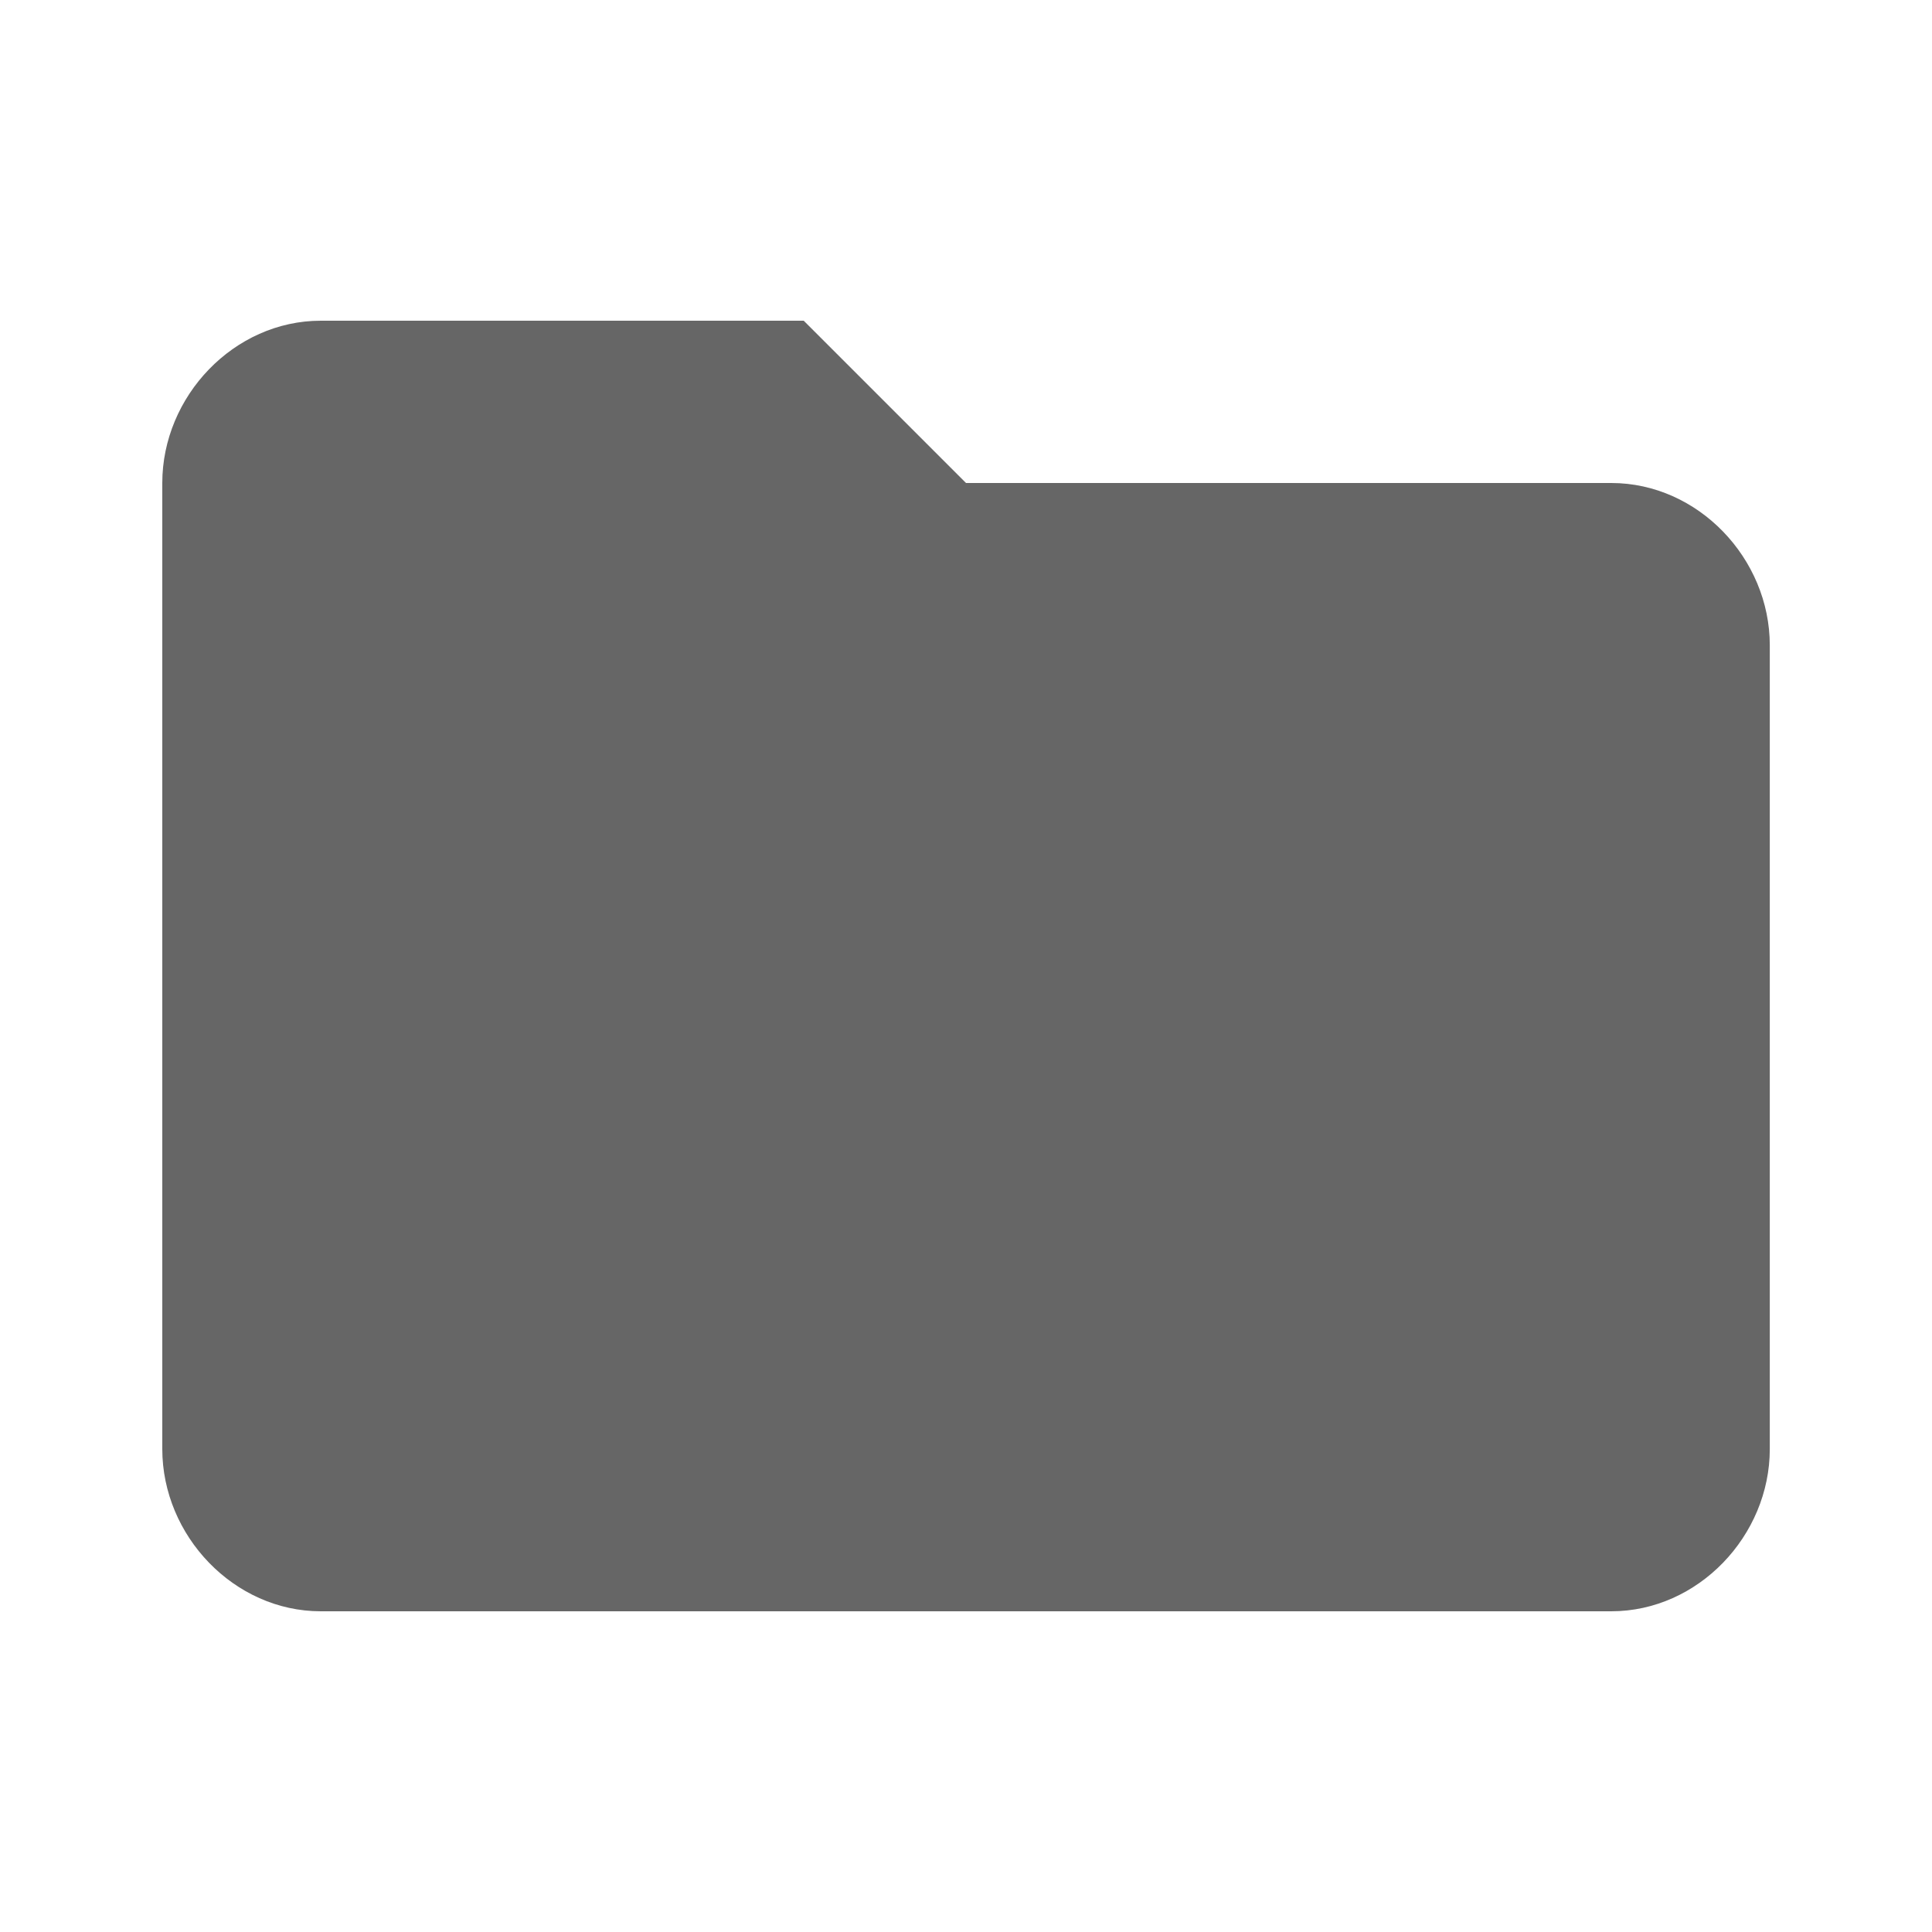
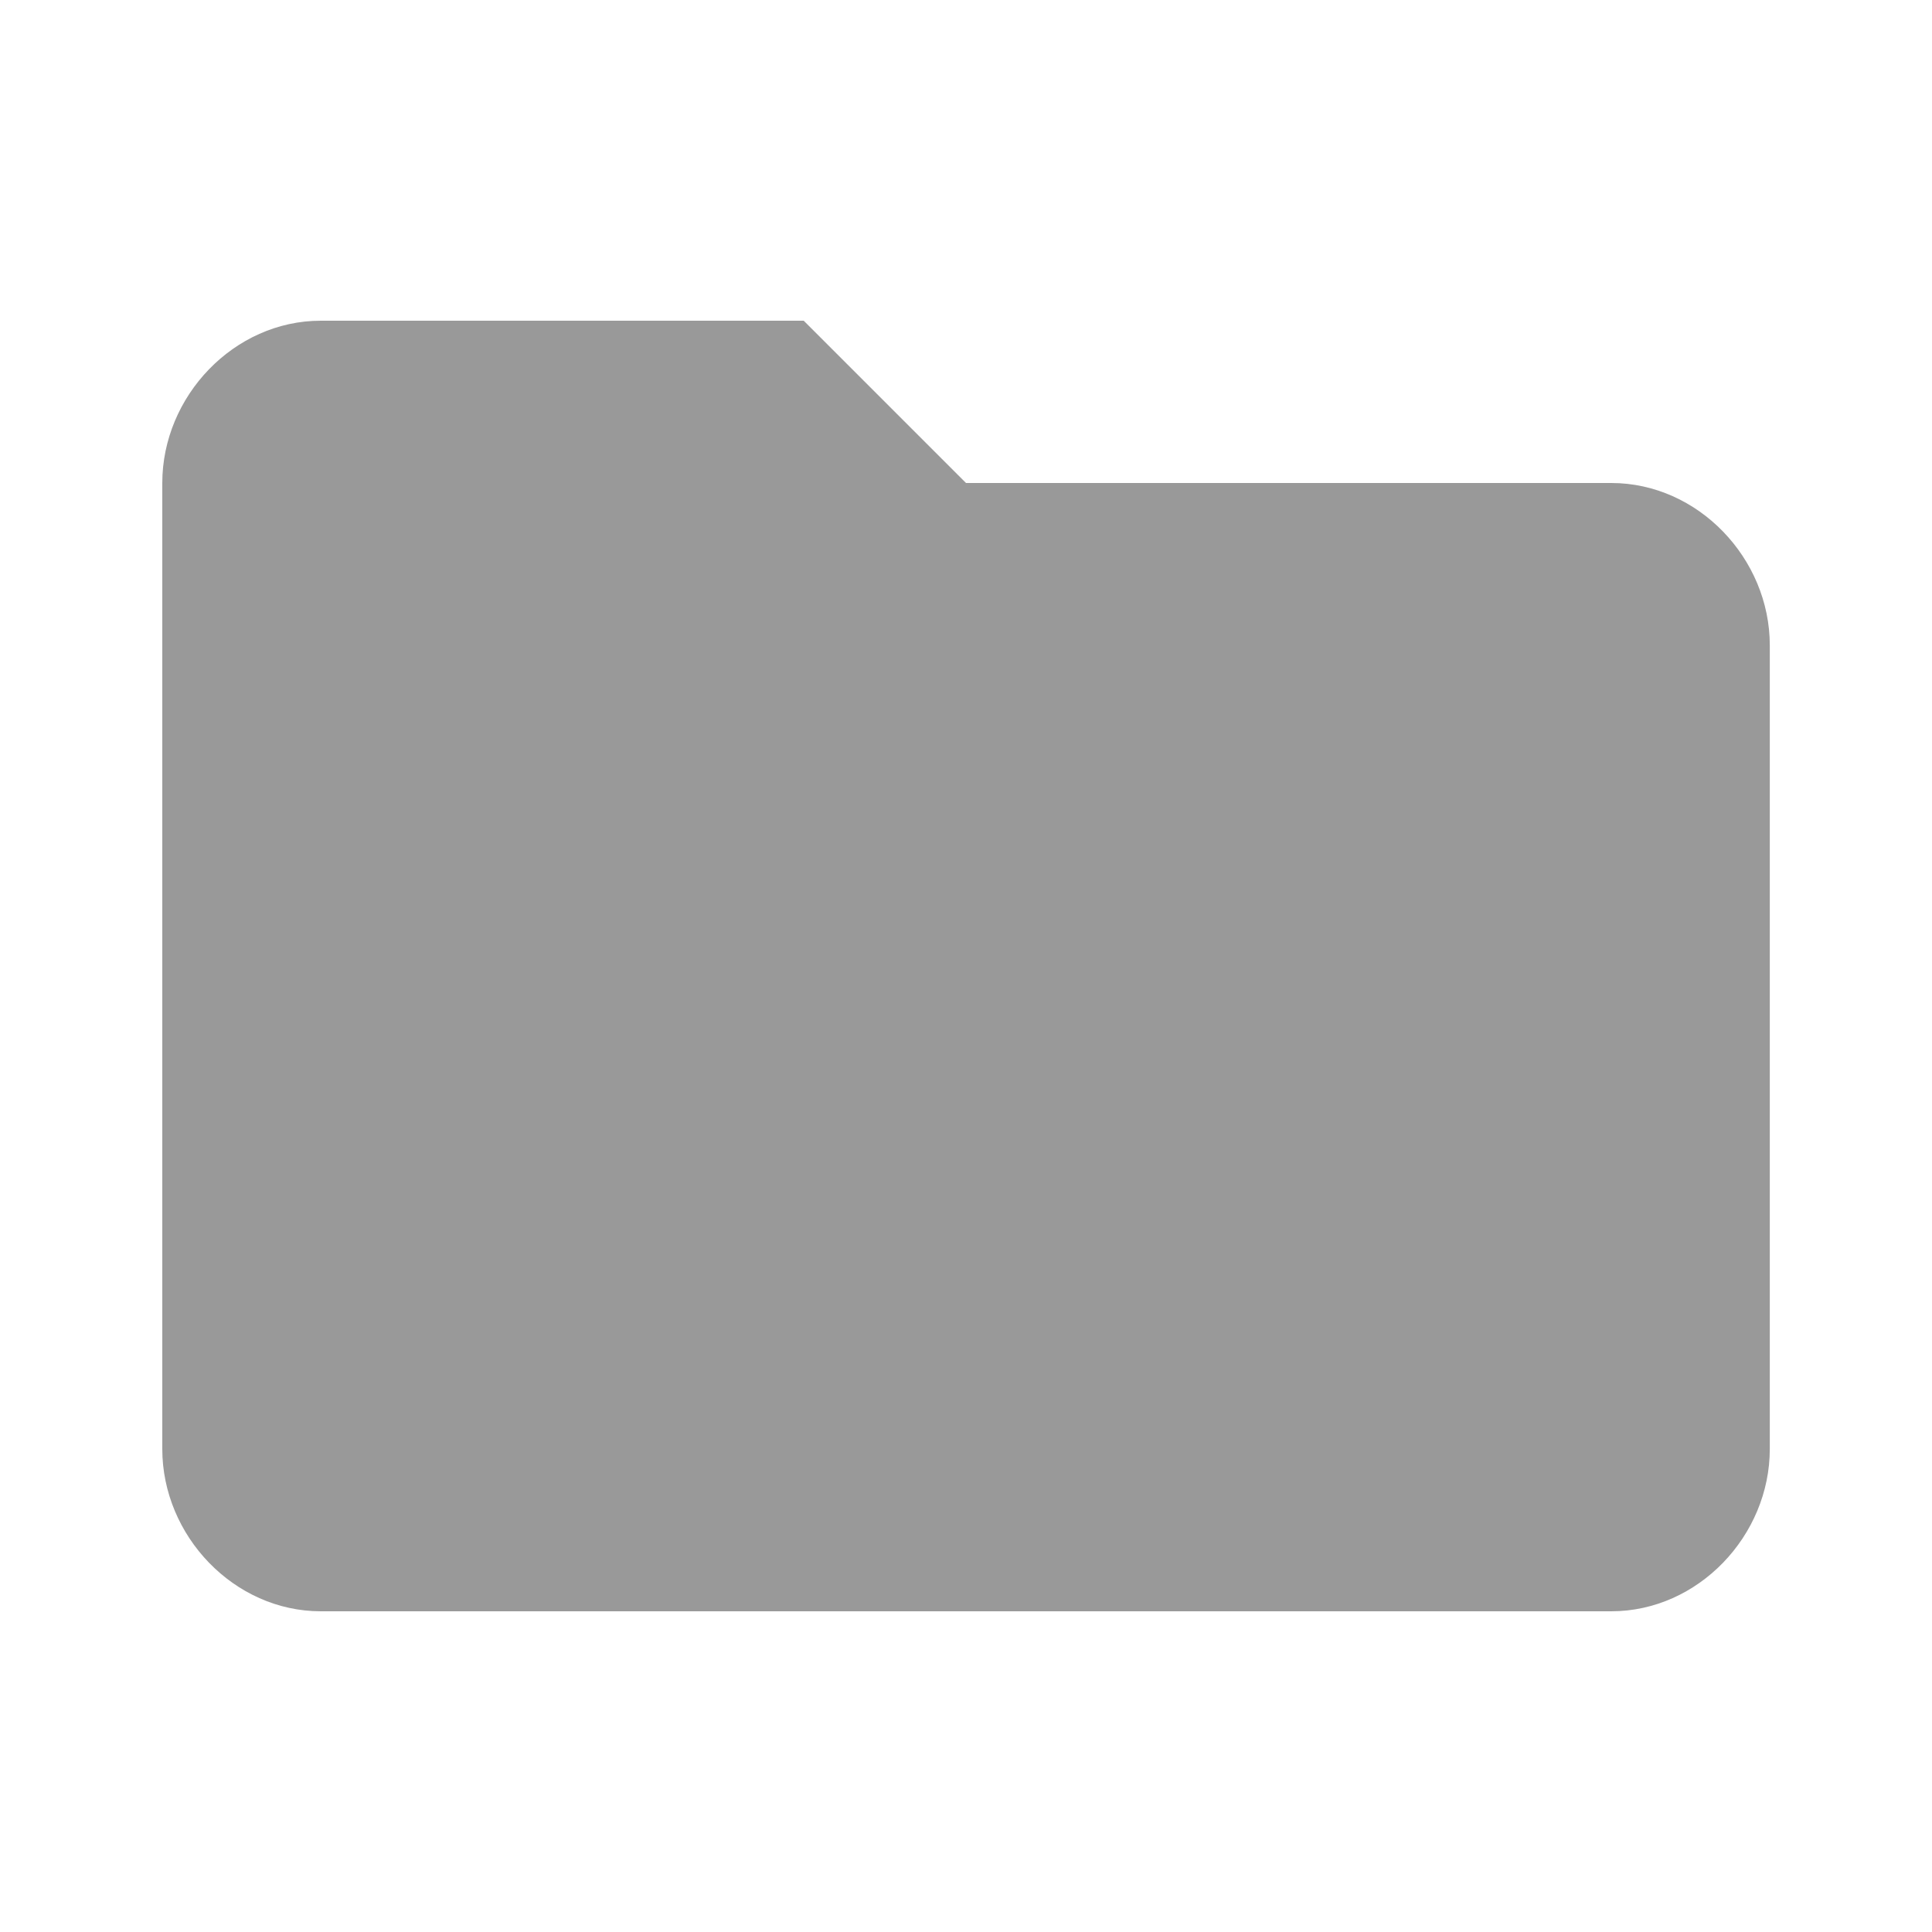
<svg xmlns="http://www.w3.org/2000/svg" version="1.1" width="24" height="24" viewBox="0 0 24 24">
-   <path fill="#666666" d="M9.984 3.984l2.016 2.016h8.016c1.078 0 1.969 0.938 1.969 2.016v9.984c0 1.078-0.891 2.016-1.969 2.016h-16.031c-1.078 0-1.969-0.938-1.969-2.016v-12c0-1.078 0.891-2.016 1.969-2.016h6z" />
+   <path fill="#999999" d="M9.984 3.984l2.016 2.016h8.016c1.078 0 1.969 0.938 1.969 2.016v9.984c0 1.078-0.891 2.016-1.969 2.016h-16.031c-1.078 0-1.969-0.938-1.969-2.016v-12c0-1.078 0.891-2.016 1.969-2.016h6z" />
</svg>
